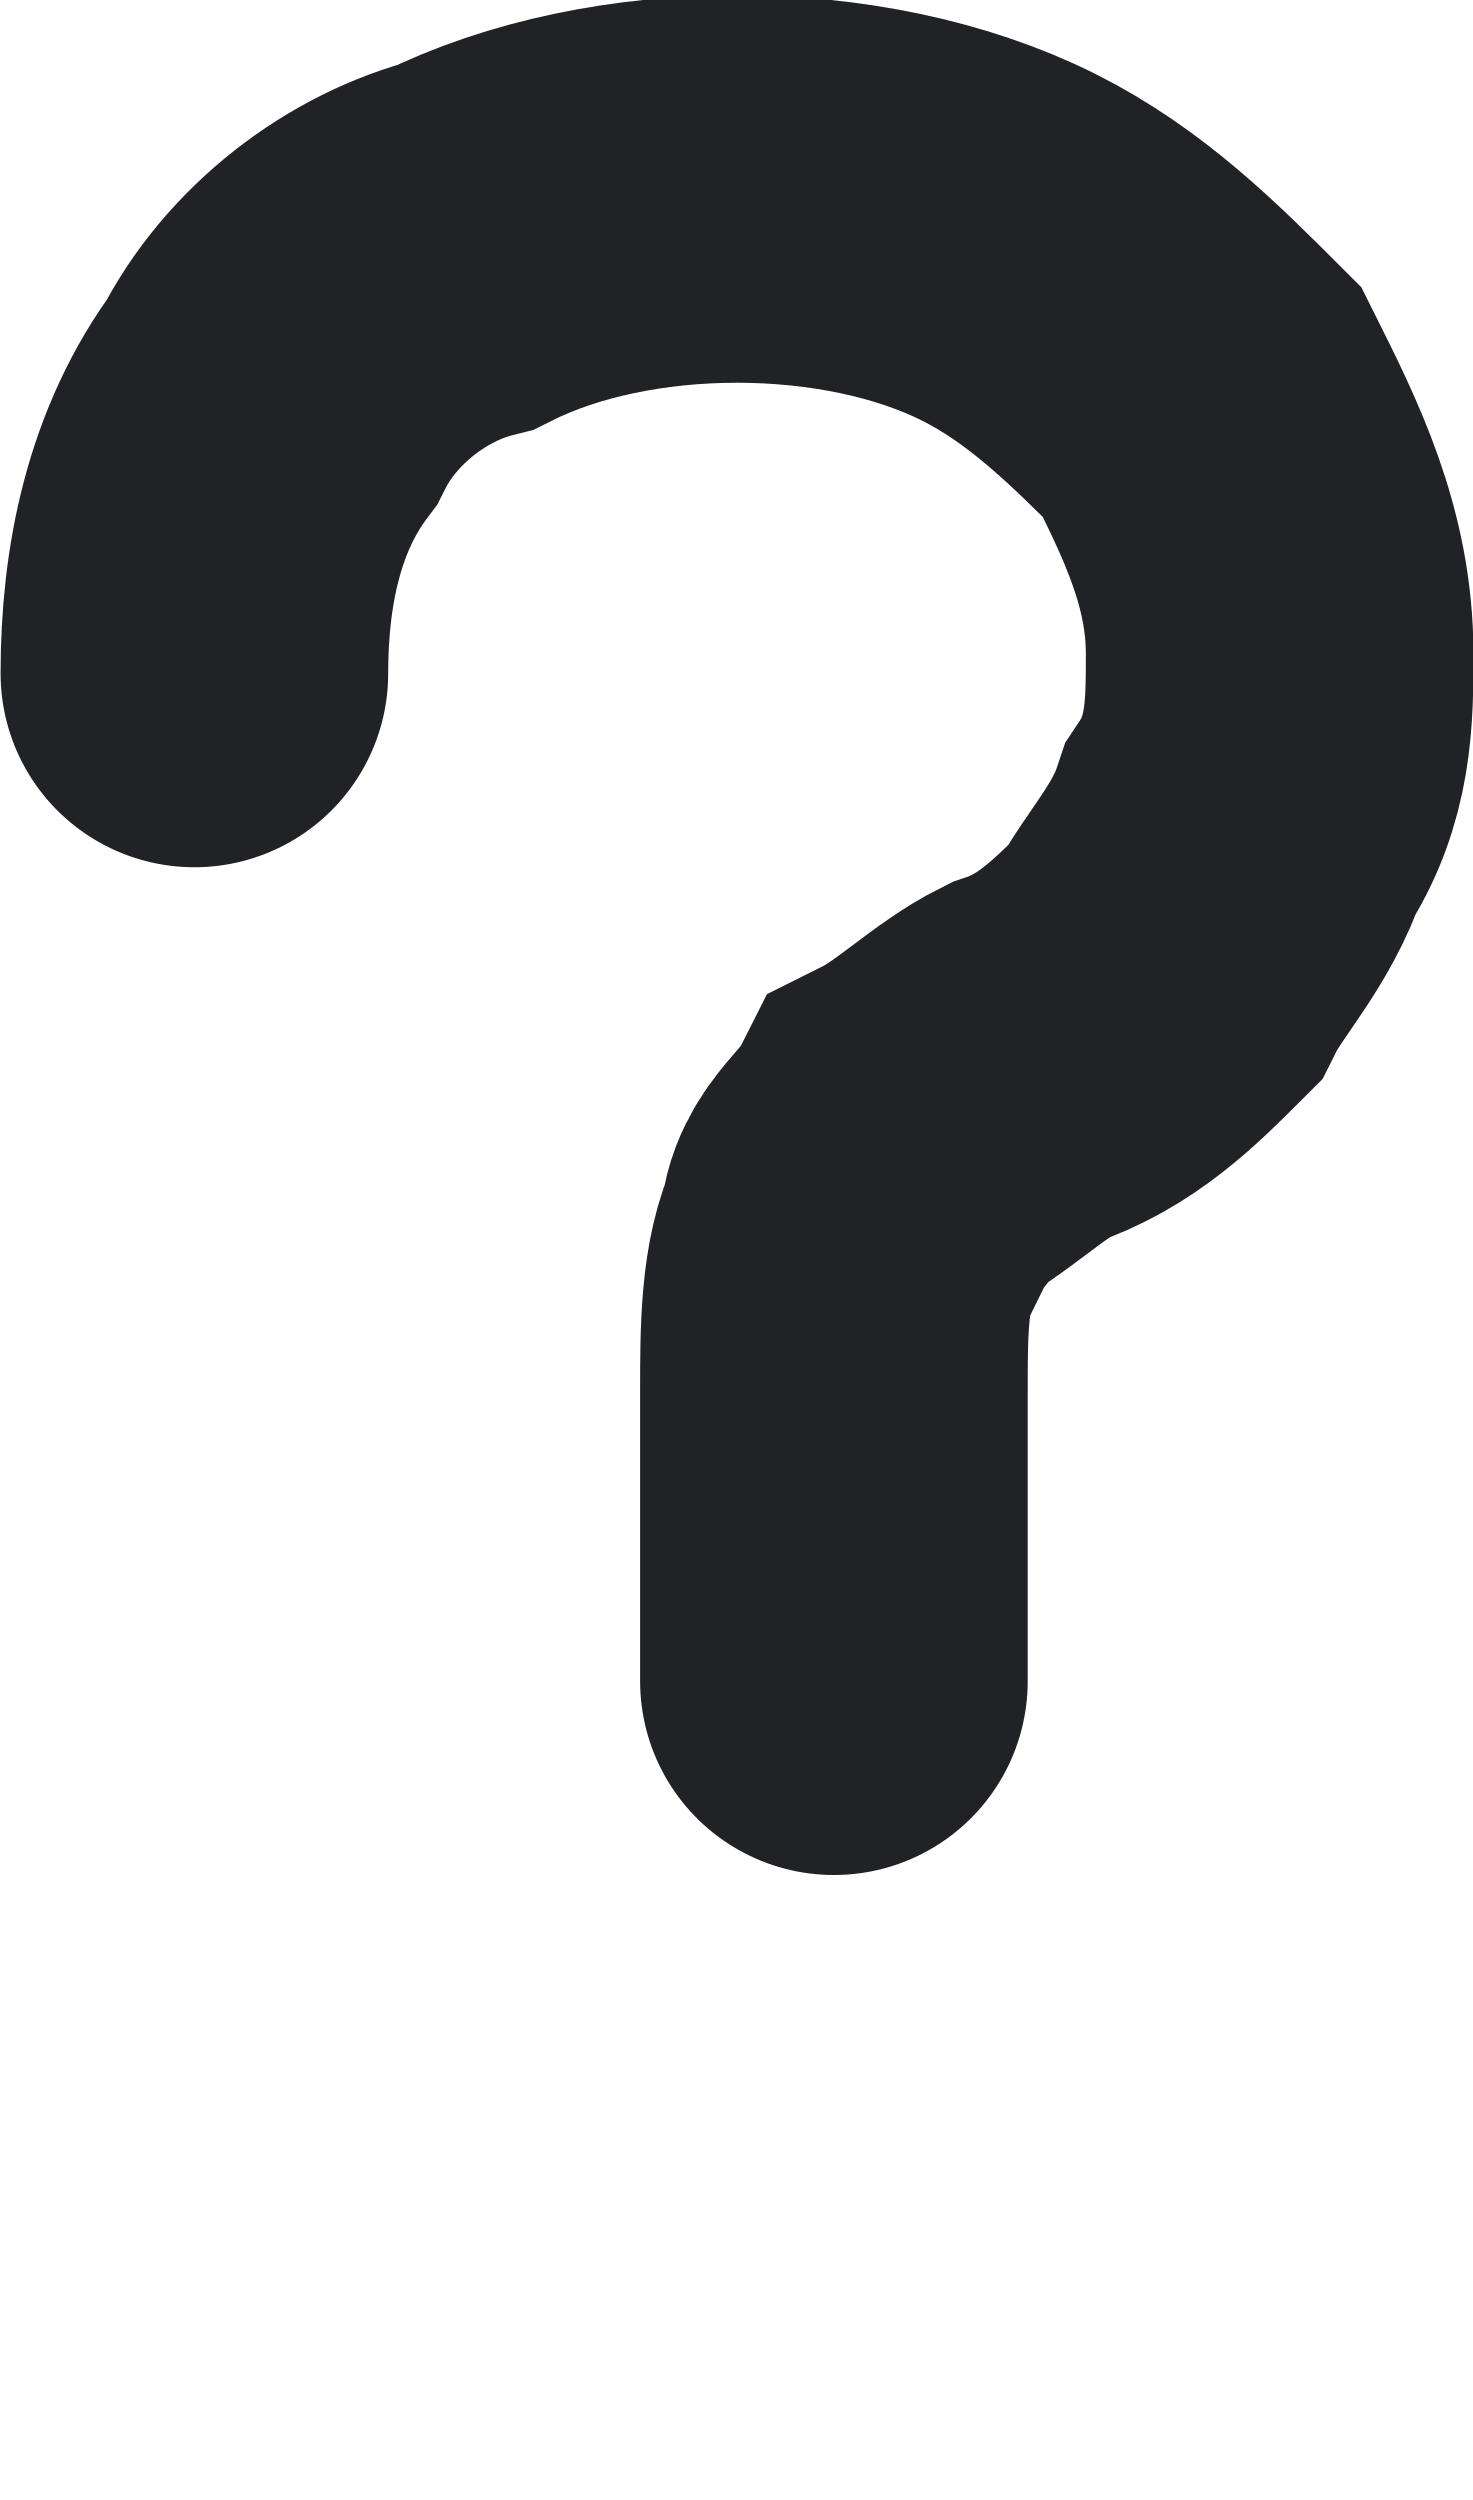
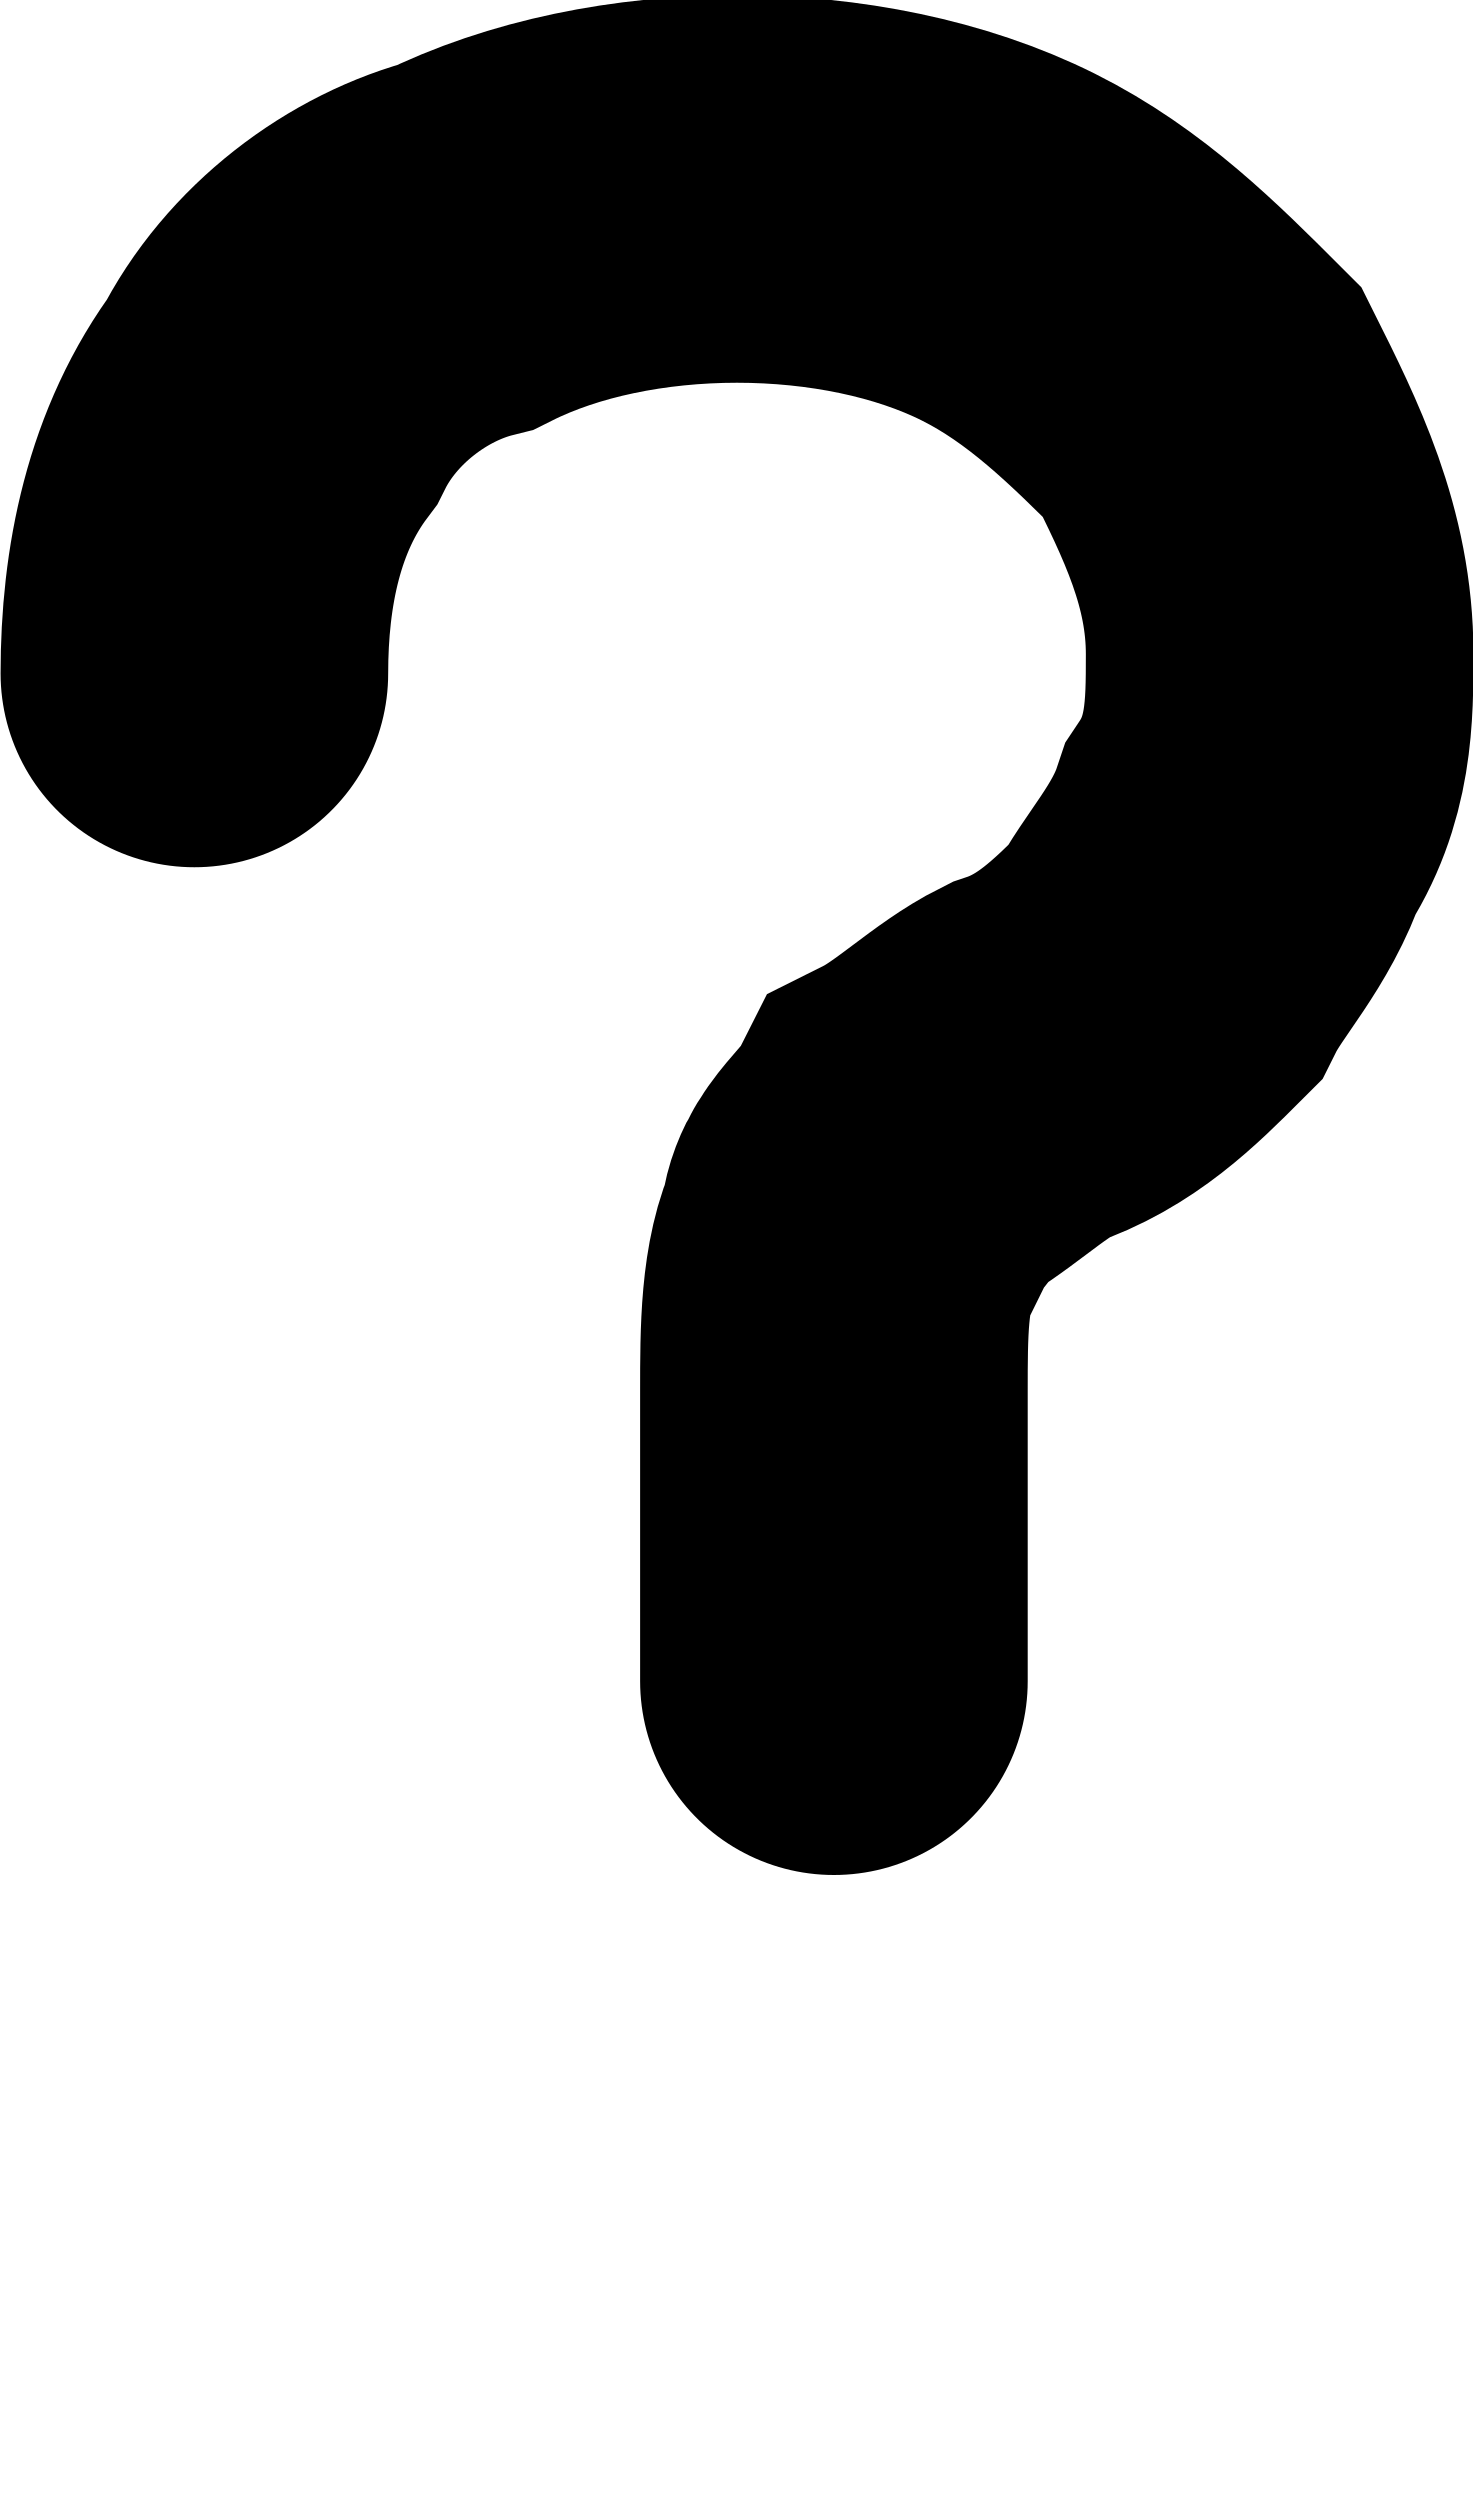
<svg xmlns="http://www.w3.org/2000/svg" version="1.1" id="Слой_1" x="0" y="0" viewBox="0 0 7.6 12.9" xml:space="preserve">
  <g id="UNDEFINED" transform="translate(-9.997 -7.625)">
-     <path id="Контур_323" d="M11 11.1c0-.5.1-1 .4-1.4.2-.4.6-.7 1-.8.4-.2.9-.3 1.4-.3.5 0 1 .1 1.4.3.4.2.7.5 1 .8.2.4.4.8.4 1.3 0 .3 0 .6-.2.9-.1.3-.3.5-.4.7-.2.2-.4.4-.7.5-.2.1-.4.3-.6.4-.1.2-.3.3-.3.5-.1.2-.1.5-.1.8v1.5" fill="none" stroke="#212225" stroke-width="2" stroke-linecap="round" />
+     <path id="Контур_323" d="M11 11.1c0-.5.1-1 .4-1.4.2-.4.6-.7 1-.8.4-.2.9-.3 1.4-.3.5 0 1 .1 1.4.3.4.2.7.5 1 .8.2.4.4.8.4 1.3 0 .3 0 .6-.2.9-.1.3-.3.5-.4.7-.2.2-.4.4-.7.5-.2.1-.4.3-.6.4-.1.2-.3.3-.3.5-.1.2-.1.5-.1.8v1.5" fill="none" stroke="currentColor" stroke-width="2" stroke-linecap="round" />
  </g>
</svg>
